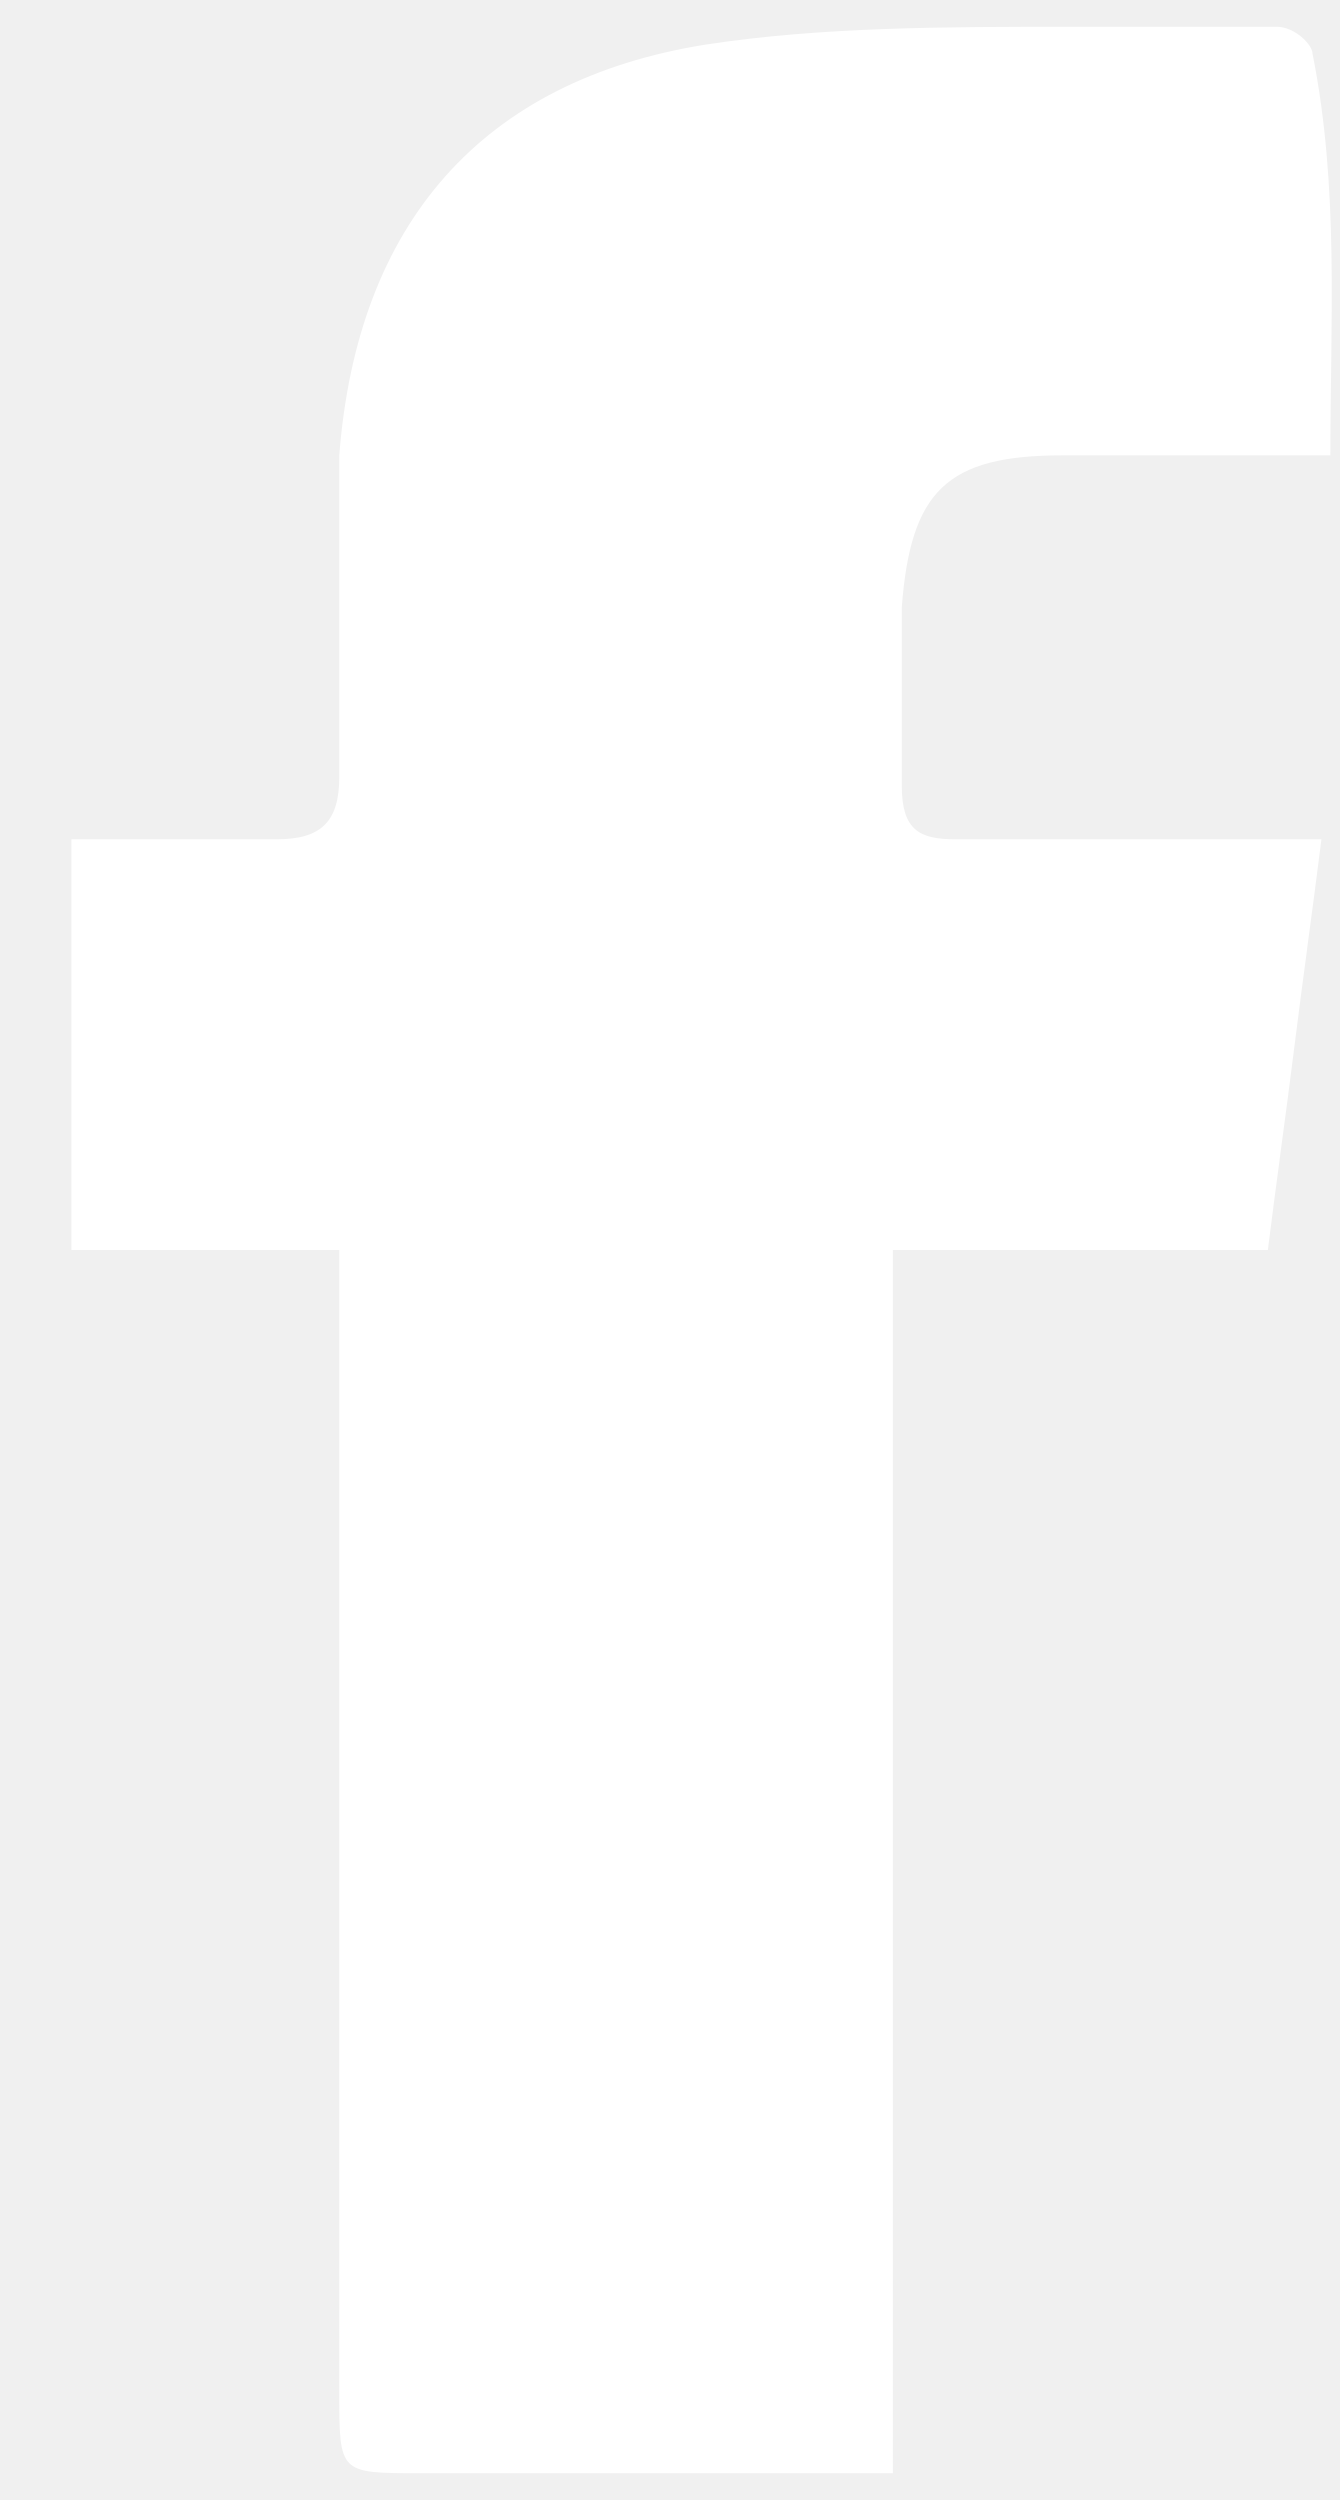
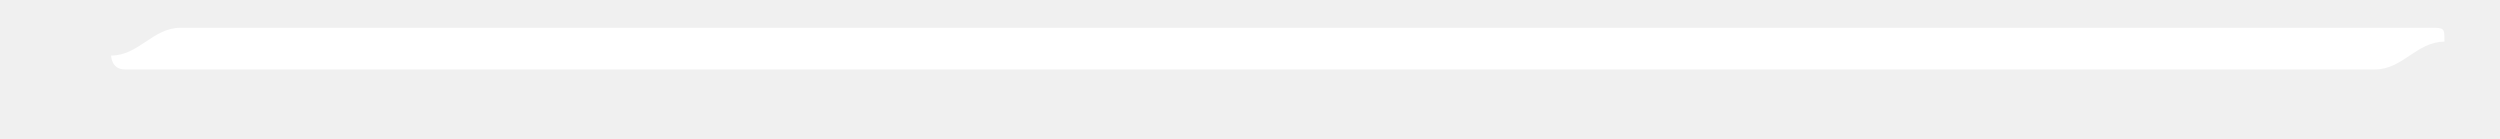
- <svg xmlns="http://www.w3.org/2000/svg" width="15" height="28" viewBox="0 0 15 28" fill="none">
-   <path d="M14.9 5.1C13.9 5.1 12.9 5.1 11.9 5.1C10.6 5.1 10.2 5.5 10.1 6.8C10.1 7.5 10.1 8.1 10.1 8.8C10.1 9.3 10.3 9.4 10.7 9.4C12.1 9.4 13.4 9.4 14.8 9.4C14.7 10.2 14.6 10.9 14.5 11.7C14.4 12.5 14.3 13.2 14.2 14C12.8 14 11.5 14 10 14C10 18.6 10 23.1 10 27.7C9.7 27.7 9.4 27.7 9.2 27.7C7.7 27.7 6.2 27.7 4.7 27.7C3.8 27.7 3.8 27.7 3.8 26.8C3.8 22.8 3.8 18.8 3.8 14.8C3.8 14.6 3.8 14.3 3.8 14C2.8 14 1.8 14 0.8 14C0.8 12.5 0.8 11 0.8 9.4C1.6 9.4 2.3 9.4 3.1 9.4C3.6 9.4 3.8 9.2 3.8 8.7C3.8 7.5 3.8 6.3 3.8 5.1C4 2.5 5.4 0.9 7.9 0.5C9.2 0.3 10.6 0.3 12 0.3C12.8 0.3 13.5 0.3 14.3 0.3C14.5 0.3 14.7 0.5 14.7 0.6C15 2.1 14.9 3.6 14.9 5.1Z" fill="white" />
+ <svg xmlns="http://www.w3.org/2000/svg" width="18" height="1" viewBox="0 0 18 1" fill="none">
+   <path d="M17.5 0.2C12.1 0.2 6.7 0.2 1.3 0.2C1.1 0.2 1 0.4 0.8 0.4C0.8 0.4 0.8 0.5 0.9 0.5C1 0.5 1.1 0.5 1.1 0.5C6.4 0.5 11.8 0.5 17.1 0.5C17.3 0.5 17.4 0.3 17.6 0.3C17.6 0.2 17.6 0.2 17.5 0.2Z" fill="white" />
</svg>
